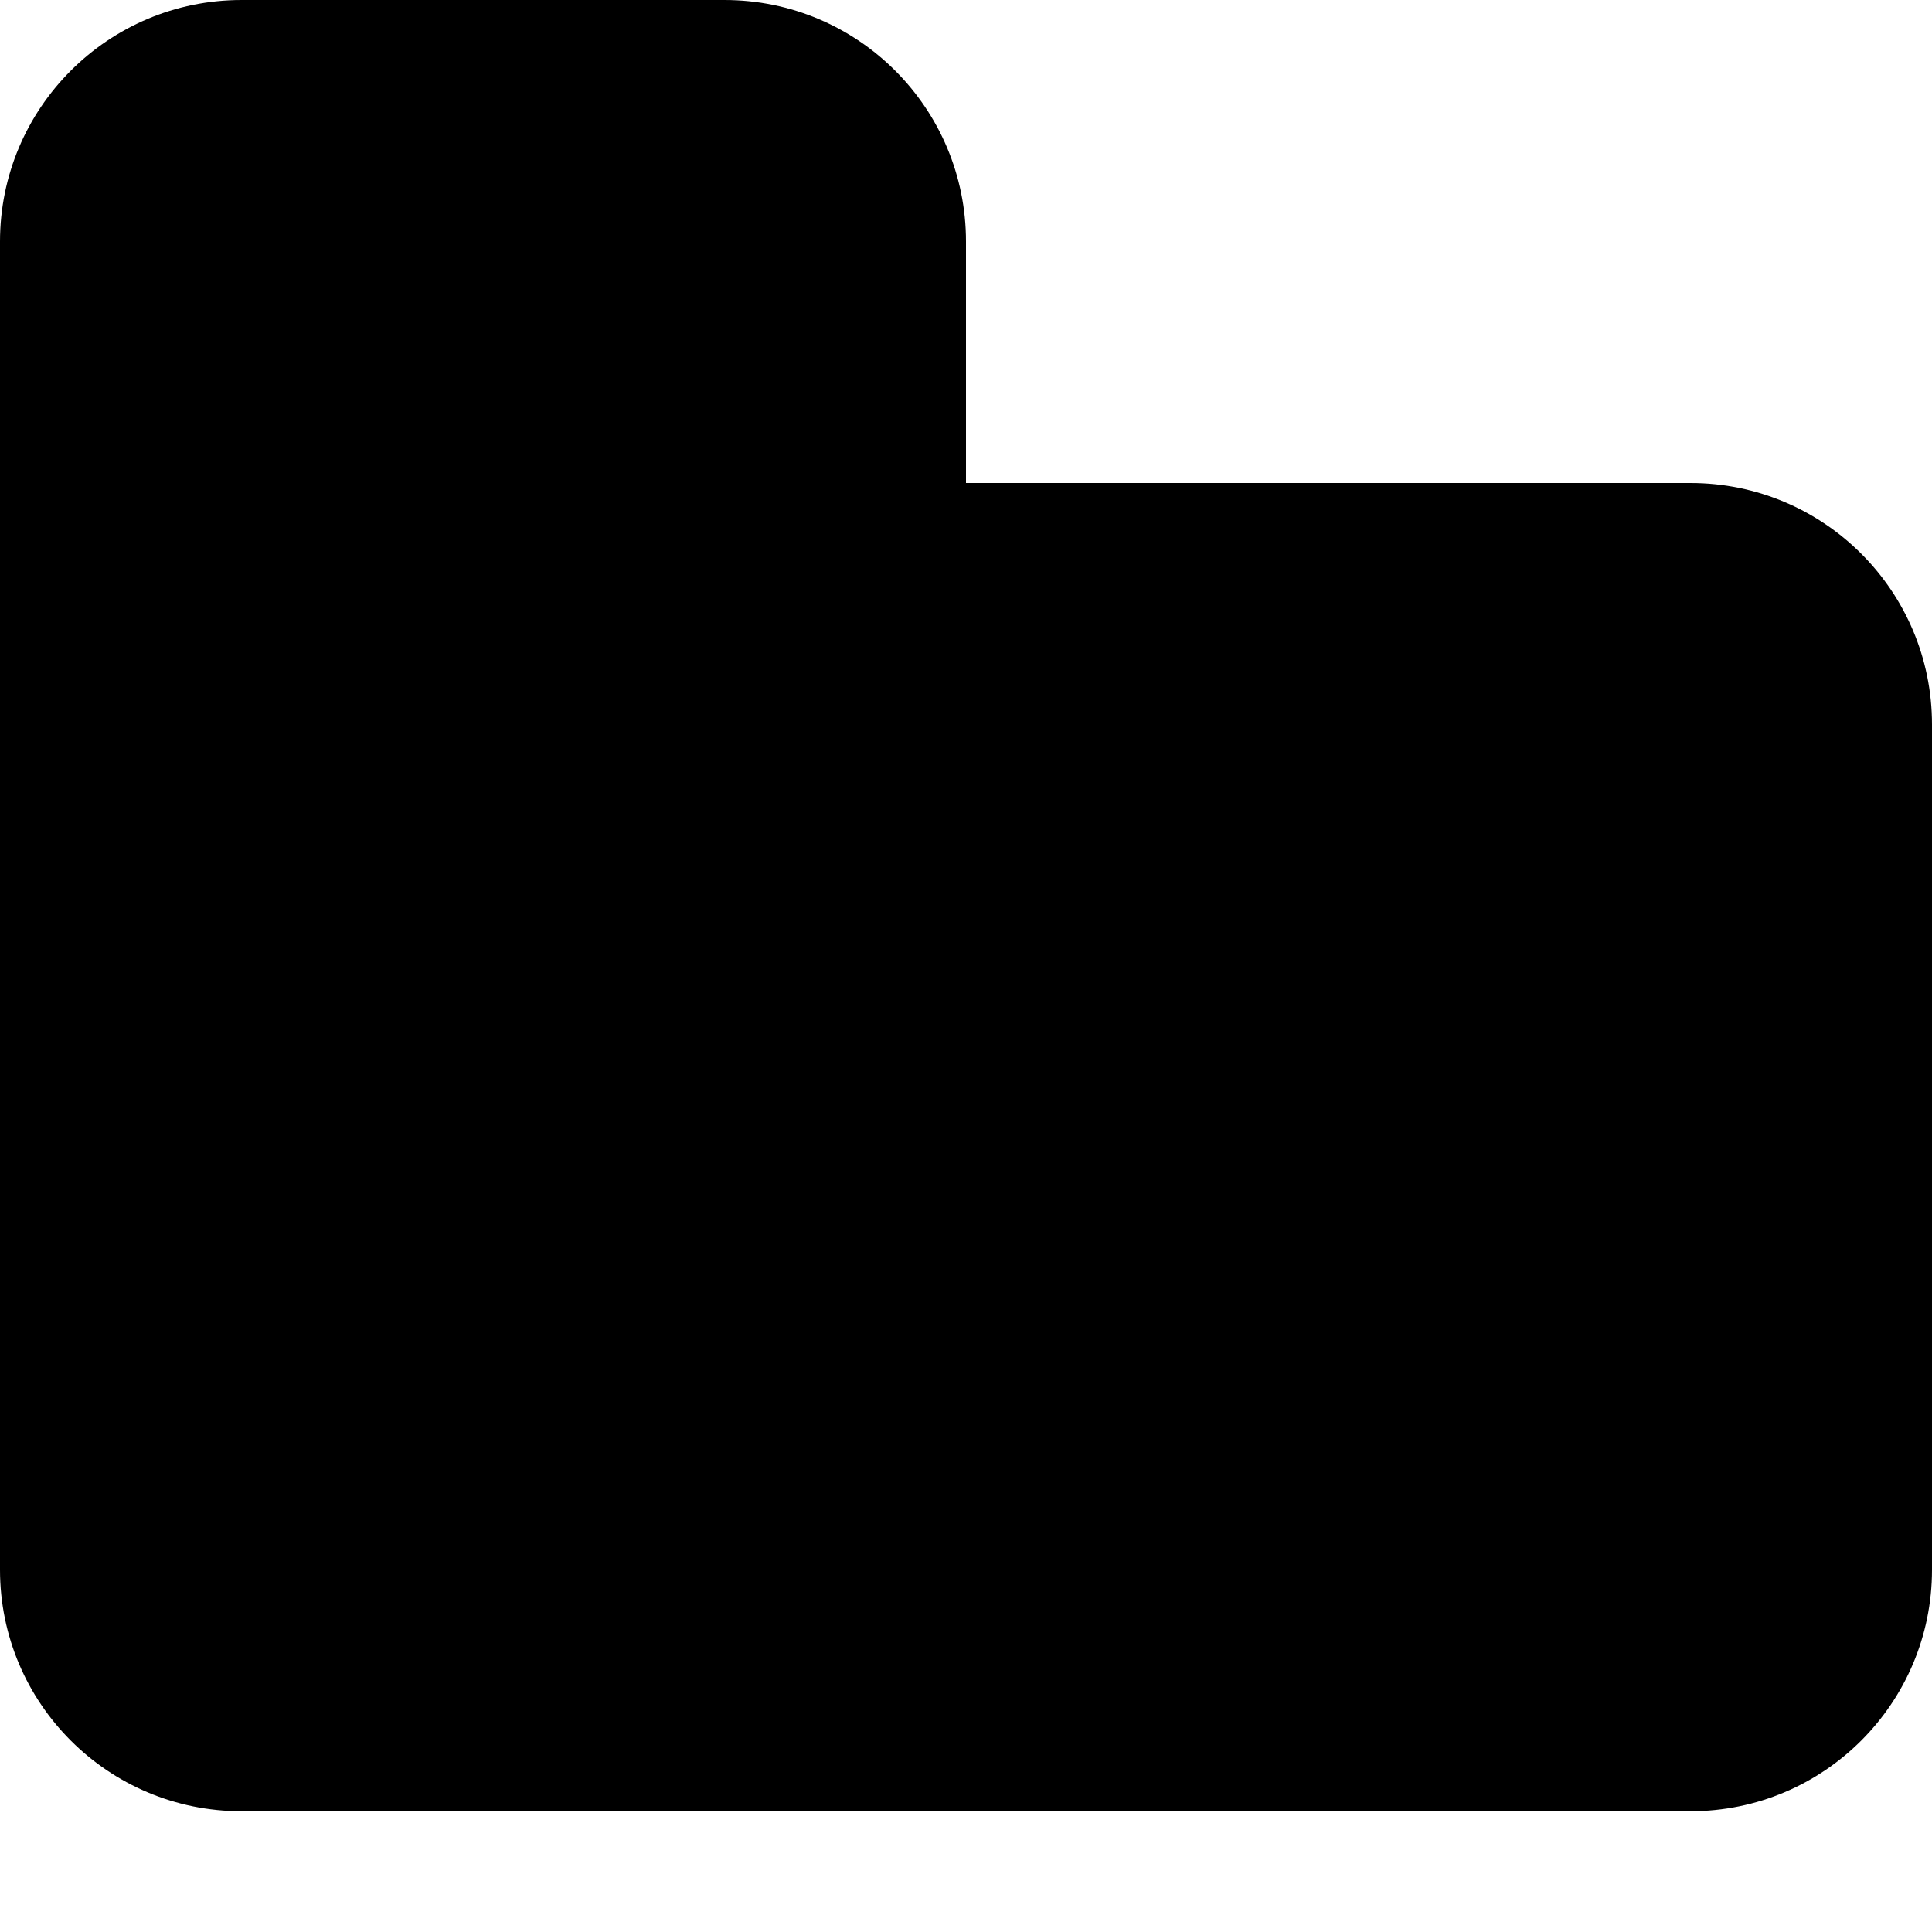
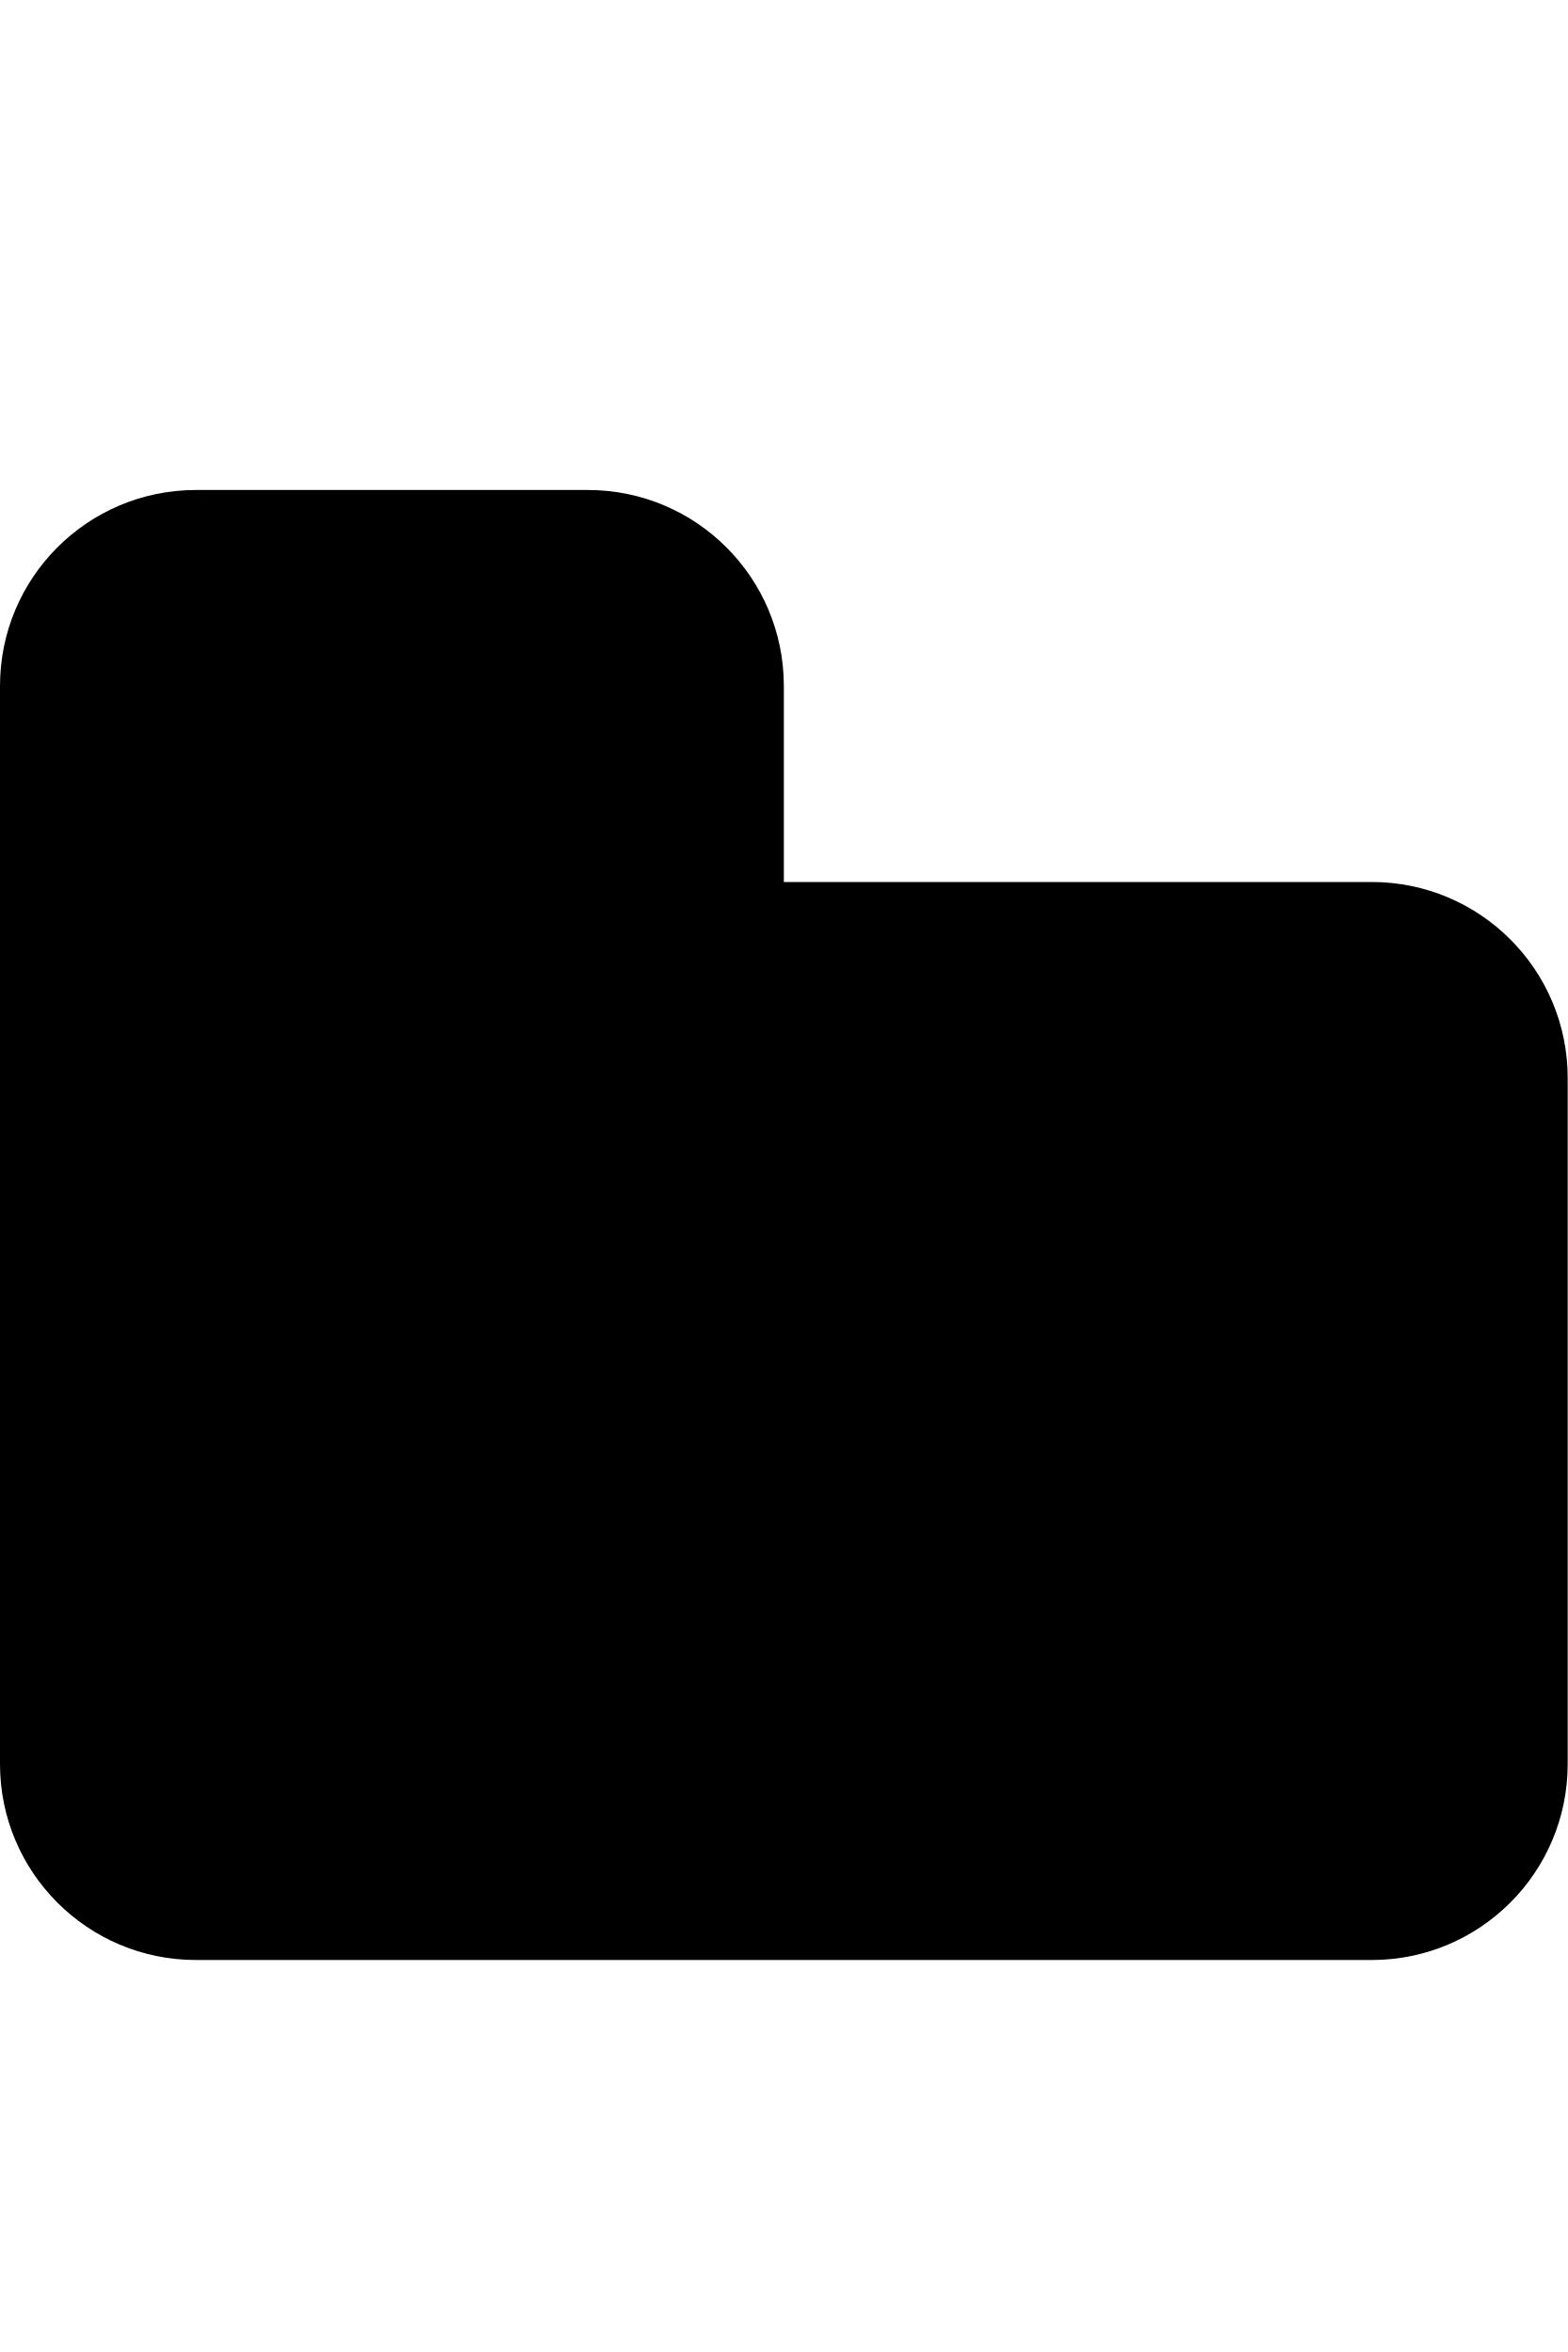
- <svg xmlns="http://www.w3.org/2000/svg" version="1.1" id="icon-" x="0px" y="0px" viewBox="0 0 960 960" style="enable-background:new 0 0 960 960;" xml:space="preserve">
-   <style type="text/css">
- 	.st0{fill-rule:evenodd;clip-rule:evenodd;}
- 	.st1{fill:#29ABE2;}
- 	.st2{fill-rule:evenodd;clip-rule:evenodd;fill:#181616;}
- 	.st3{fill:#FF0000;}
- </style>
-   <path id="folder_1_" d="M960,360v420c0,66.3-53.7,120-120,120H120C53.7,900,0,846.3,0,780V120C0,53.7,53.7,0,120,0h240  c66.3,0,120,53.7,120,120v120h360C906.3,240,960,293.7,960,360z" />
+ <svg xmlns="http://www.w3.org/2000/svg" version="1.1" id="icon-" x="0px" y="0px" viewBox="0 0 960 1440" enable-background="new 0 0 960 1440" xml:space="preserve">
+   <path id="folder_2_" d="M960,660v420c0,66.3-53.7,120-120,120H120c-66.3,0-120-53.7-120-120V420c0-66.3,53.7-120,120-120h240  c66.3,0,120,53.7,120,120v120h360C906.3,540,960,593.7,960,660z" />
</svg>
